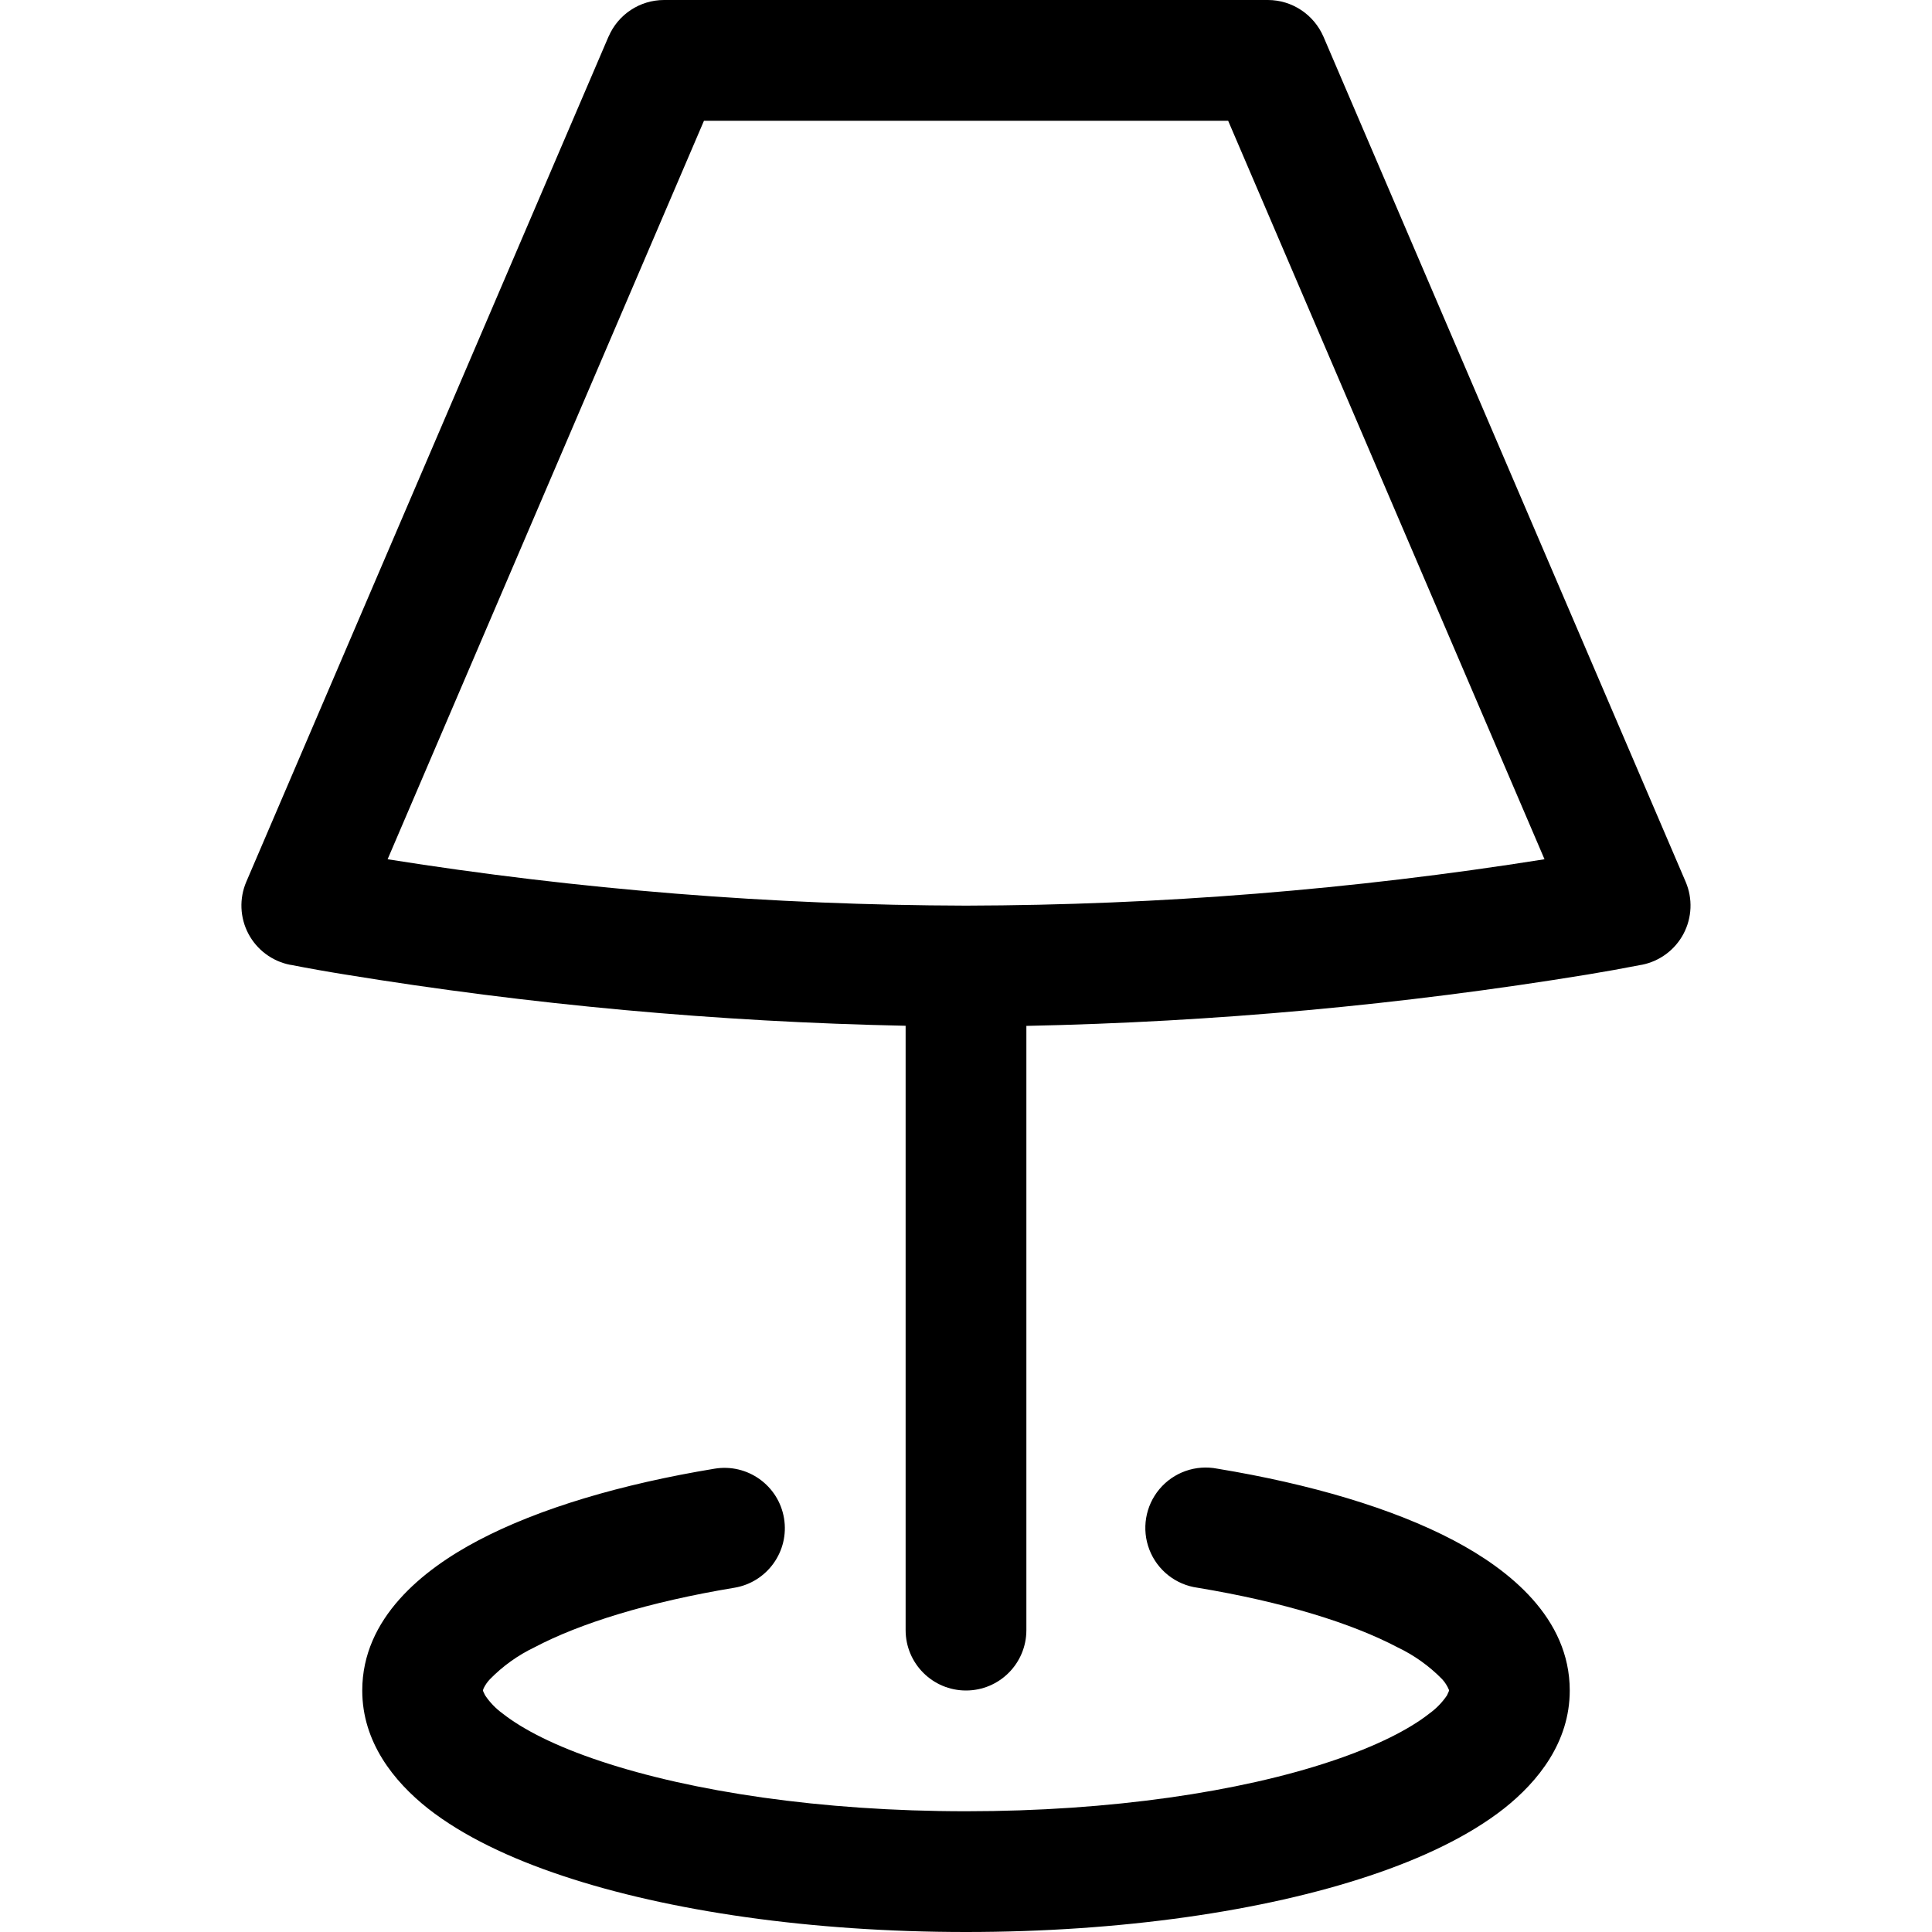
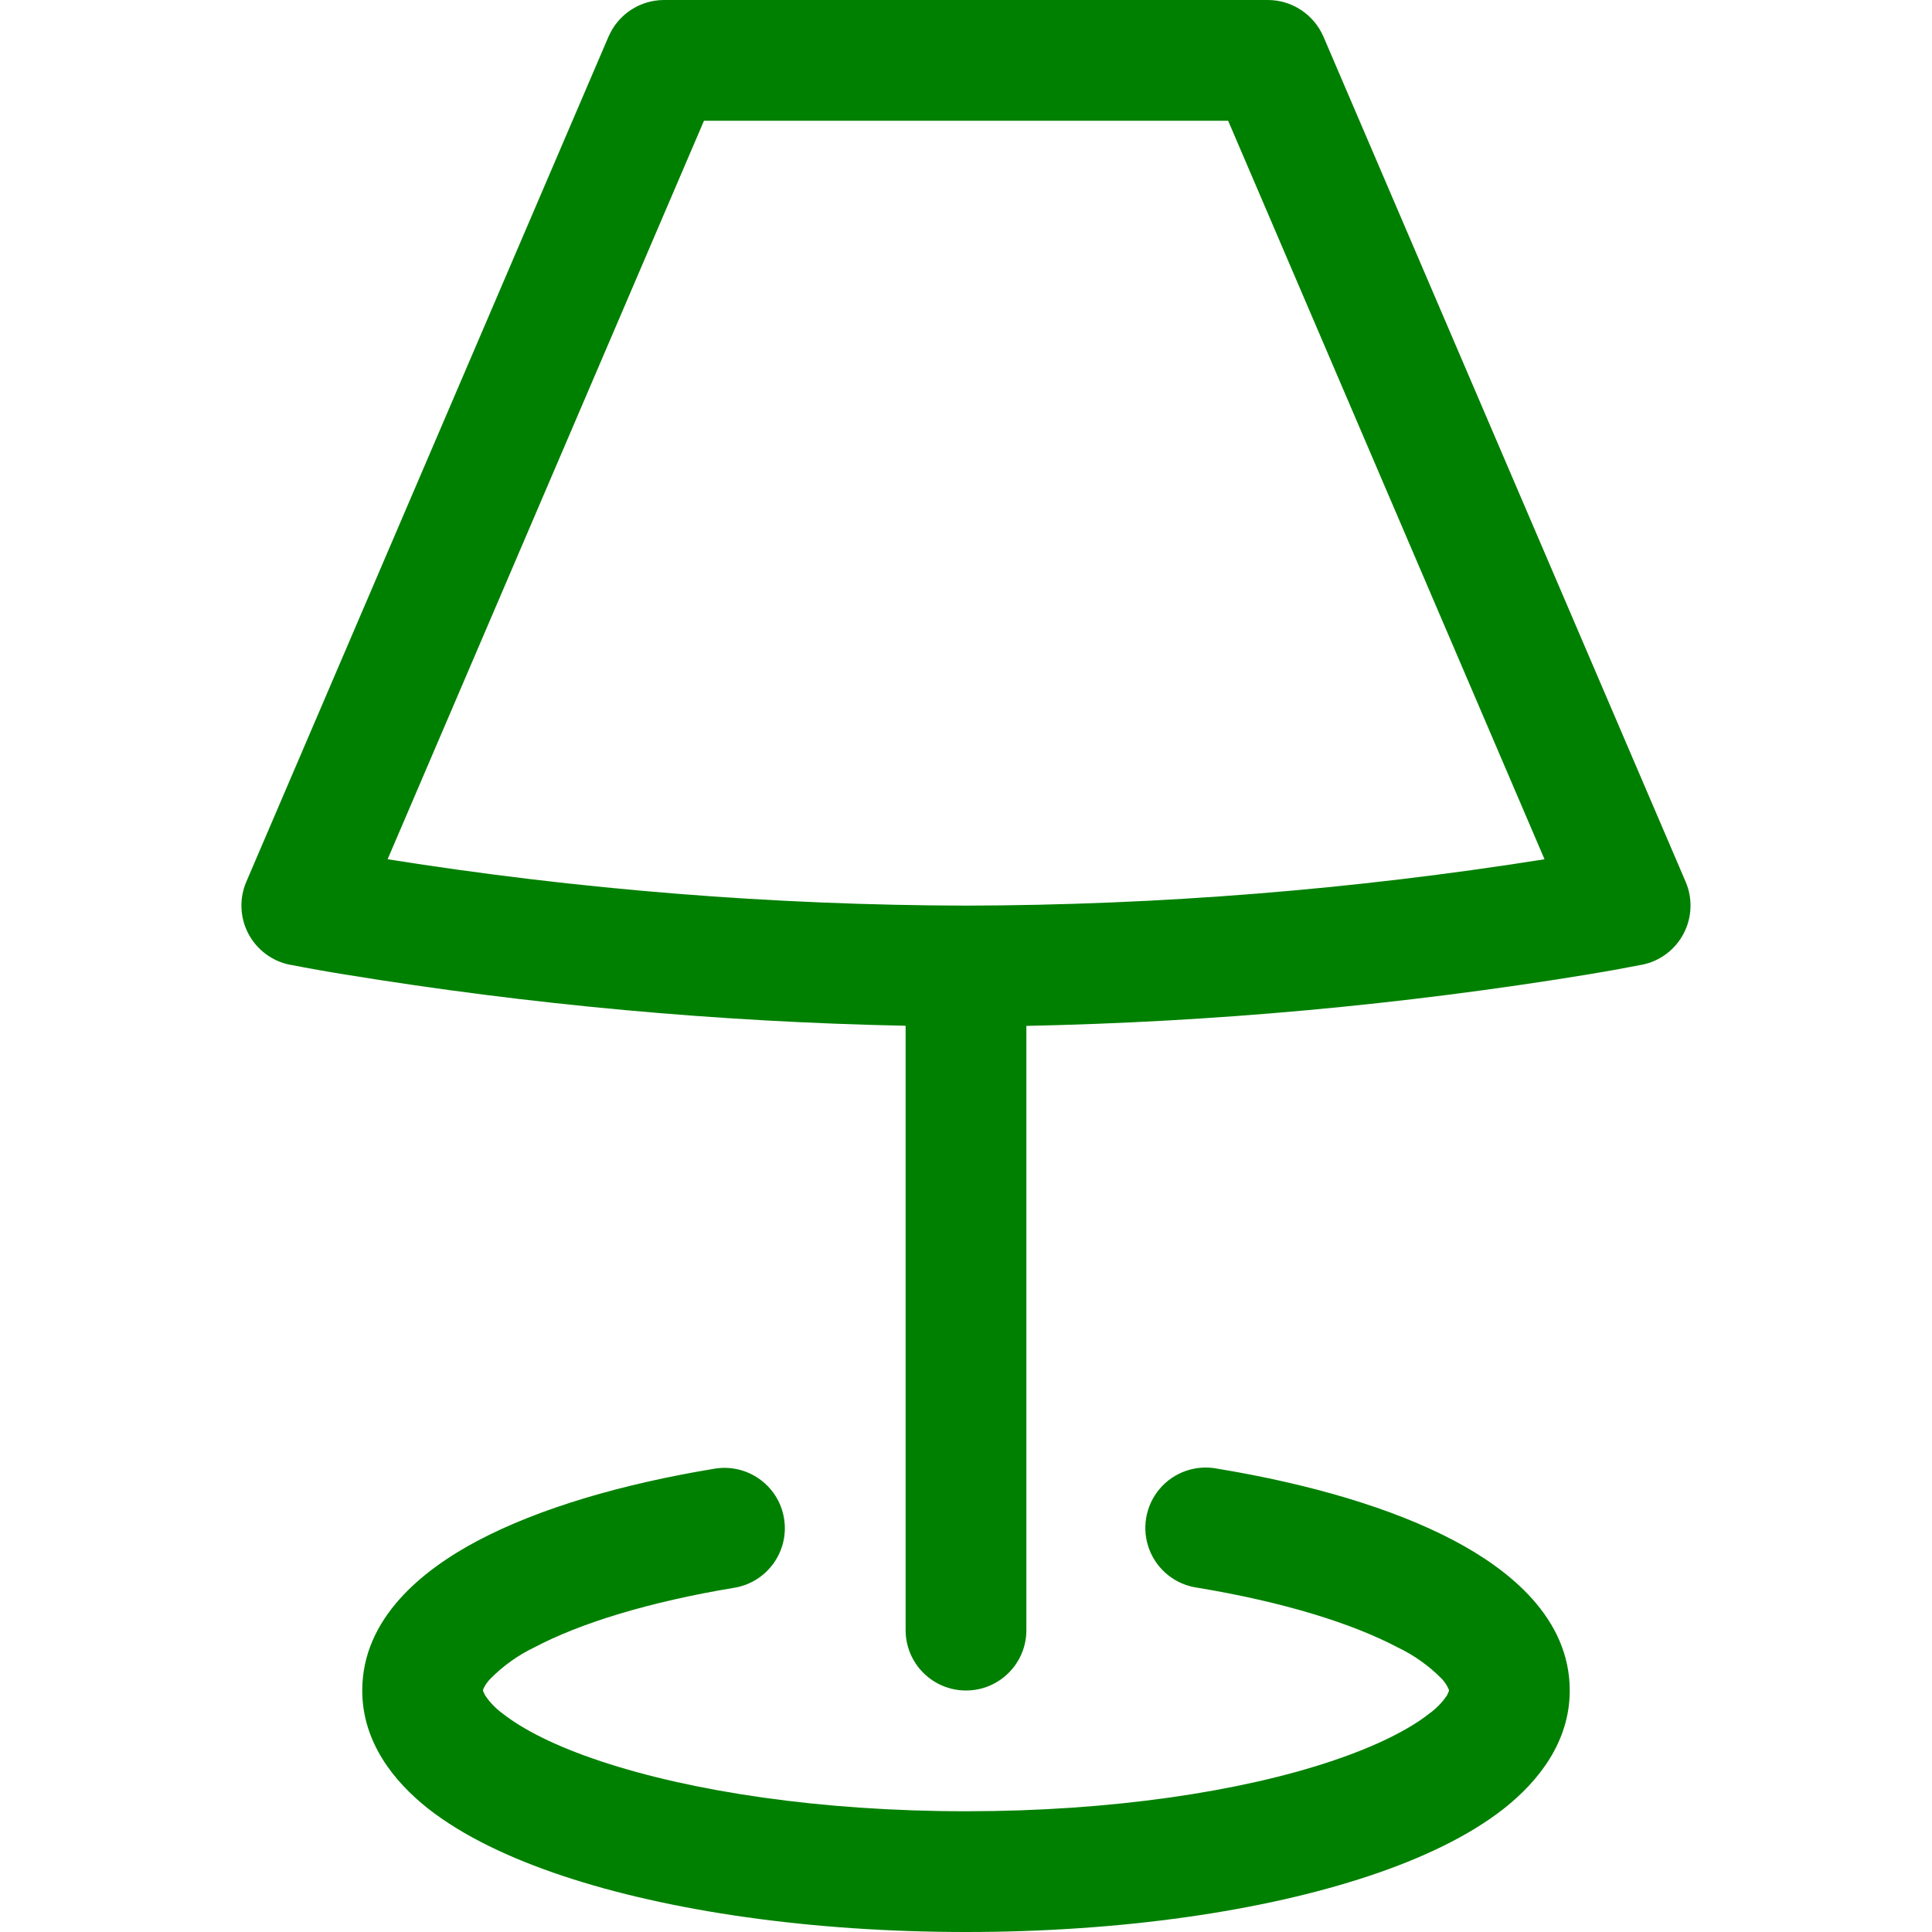
- <svg xmlns="http://www.w3.org/2000/svg" width="16" height="16" fill="currentColor" class="bi bi-lamp" viewBox="0 0 16 16">
+ <svg xmlns="http://www.w3.org/2000/svg" width="16" height="16" fill="green" class="bi bi-lamp" viewBox="0 0 16 16">
  <path fill-rule="evenodd" d="M5.04.303A.5.5 0 0 1 5.5 0h5c.2 0 .38.12.46.303l3 7a.5.5 0 0 1-.363.687h-.002q-.225.044-.45.081a33 33 0 0 1-4.645.425V13.5a.5.5 0 1 1-1 0V8.495a33 33 0 0 1-4.645-.425q-.225-.036-.45-.08h-.003a.5.5 0 0 1-.362-.688l3-7ZM3.21 7.116A31 31 0 0 0 8 7.5a31 31 0 0 0 4.791-.384L10.171 1H5.83z" />
  <path d="M6.493 12.574a.5.5 0 0 1-.411.575c-.712.118-1.28.295-1.655.493a1.3 1.3 0 0 0-.37.265.3.3 0 0 0-.052.075l-.001.004-.004.01V14l.002.008.016.033a.6.6 0 0 0 .145.15c.165.13.435.27.813.395.751.25 1.82.414 3.024.414s2.273-.163 3.024-.414c.378-.126.648-.265.813-.395a.6.6 0 0 0 .146-.15l.015-.033L12 14v-.004a.3.3 0 0 0-.057-.09 1.3 1.3 0 0 0-.37-.264c-.376-.198-.943-.375-1.655-.493a.5.5 0 1 1 .164-.986c.77.127 1.452.328 1.957.594C12.5 13 13 13.4 13 14c0 .426-.26.752-.544.977-.29.228-.68.413-1.116.558-.878.293-2.059.465-3.34.465s-2.462-.172-3.34-.465c-.436-.145-.826-.33-1.116-.558C3.26 14.752 3 14.426 3 14c0-.599.5-1 .961-1.243.505-.266 1.187-.467 1.957-.594a.5.5 0 0 1 .575.411" />
</svg>
